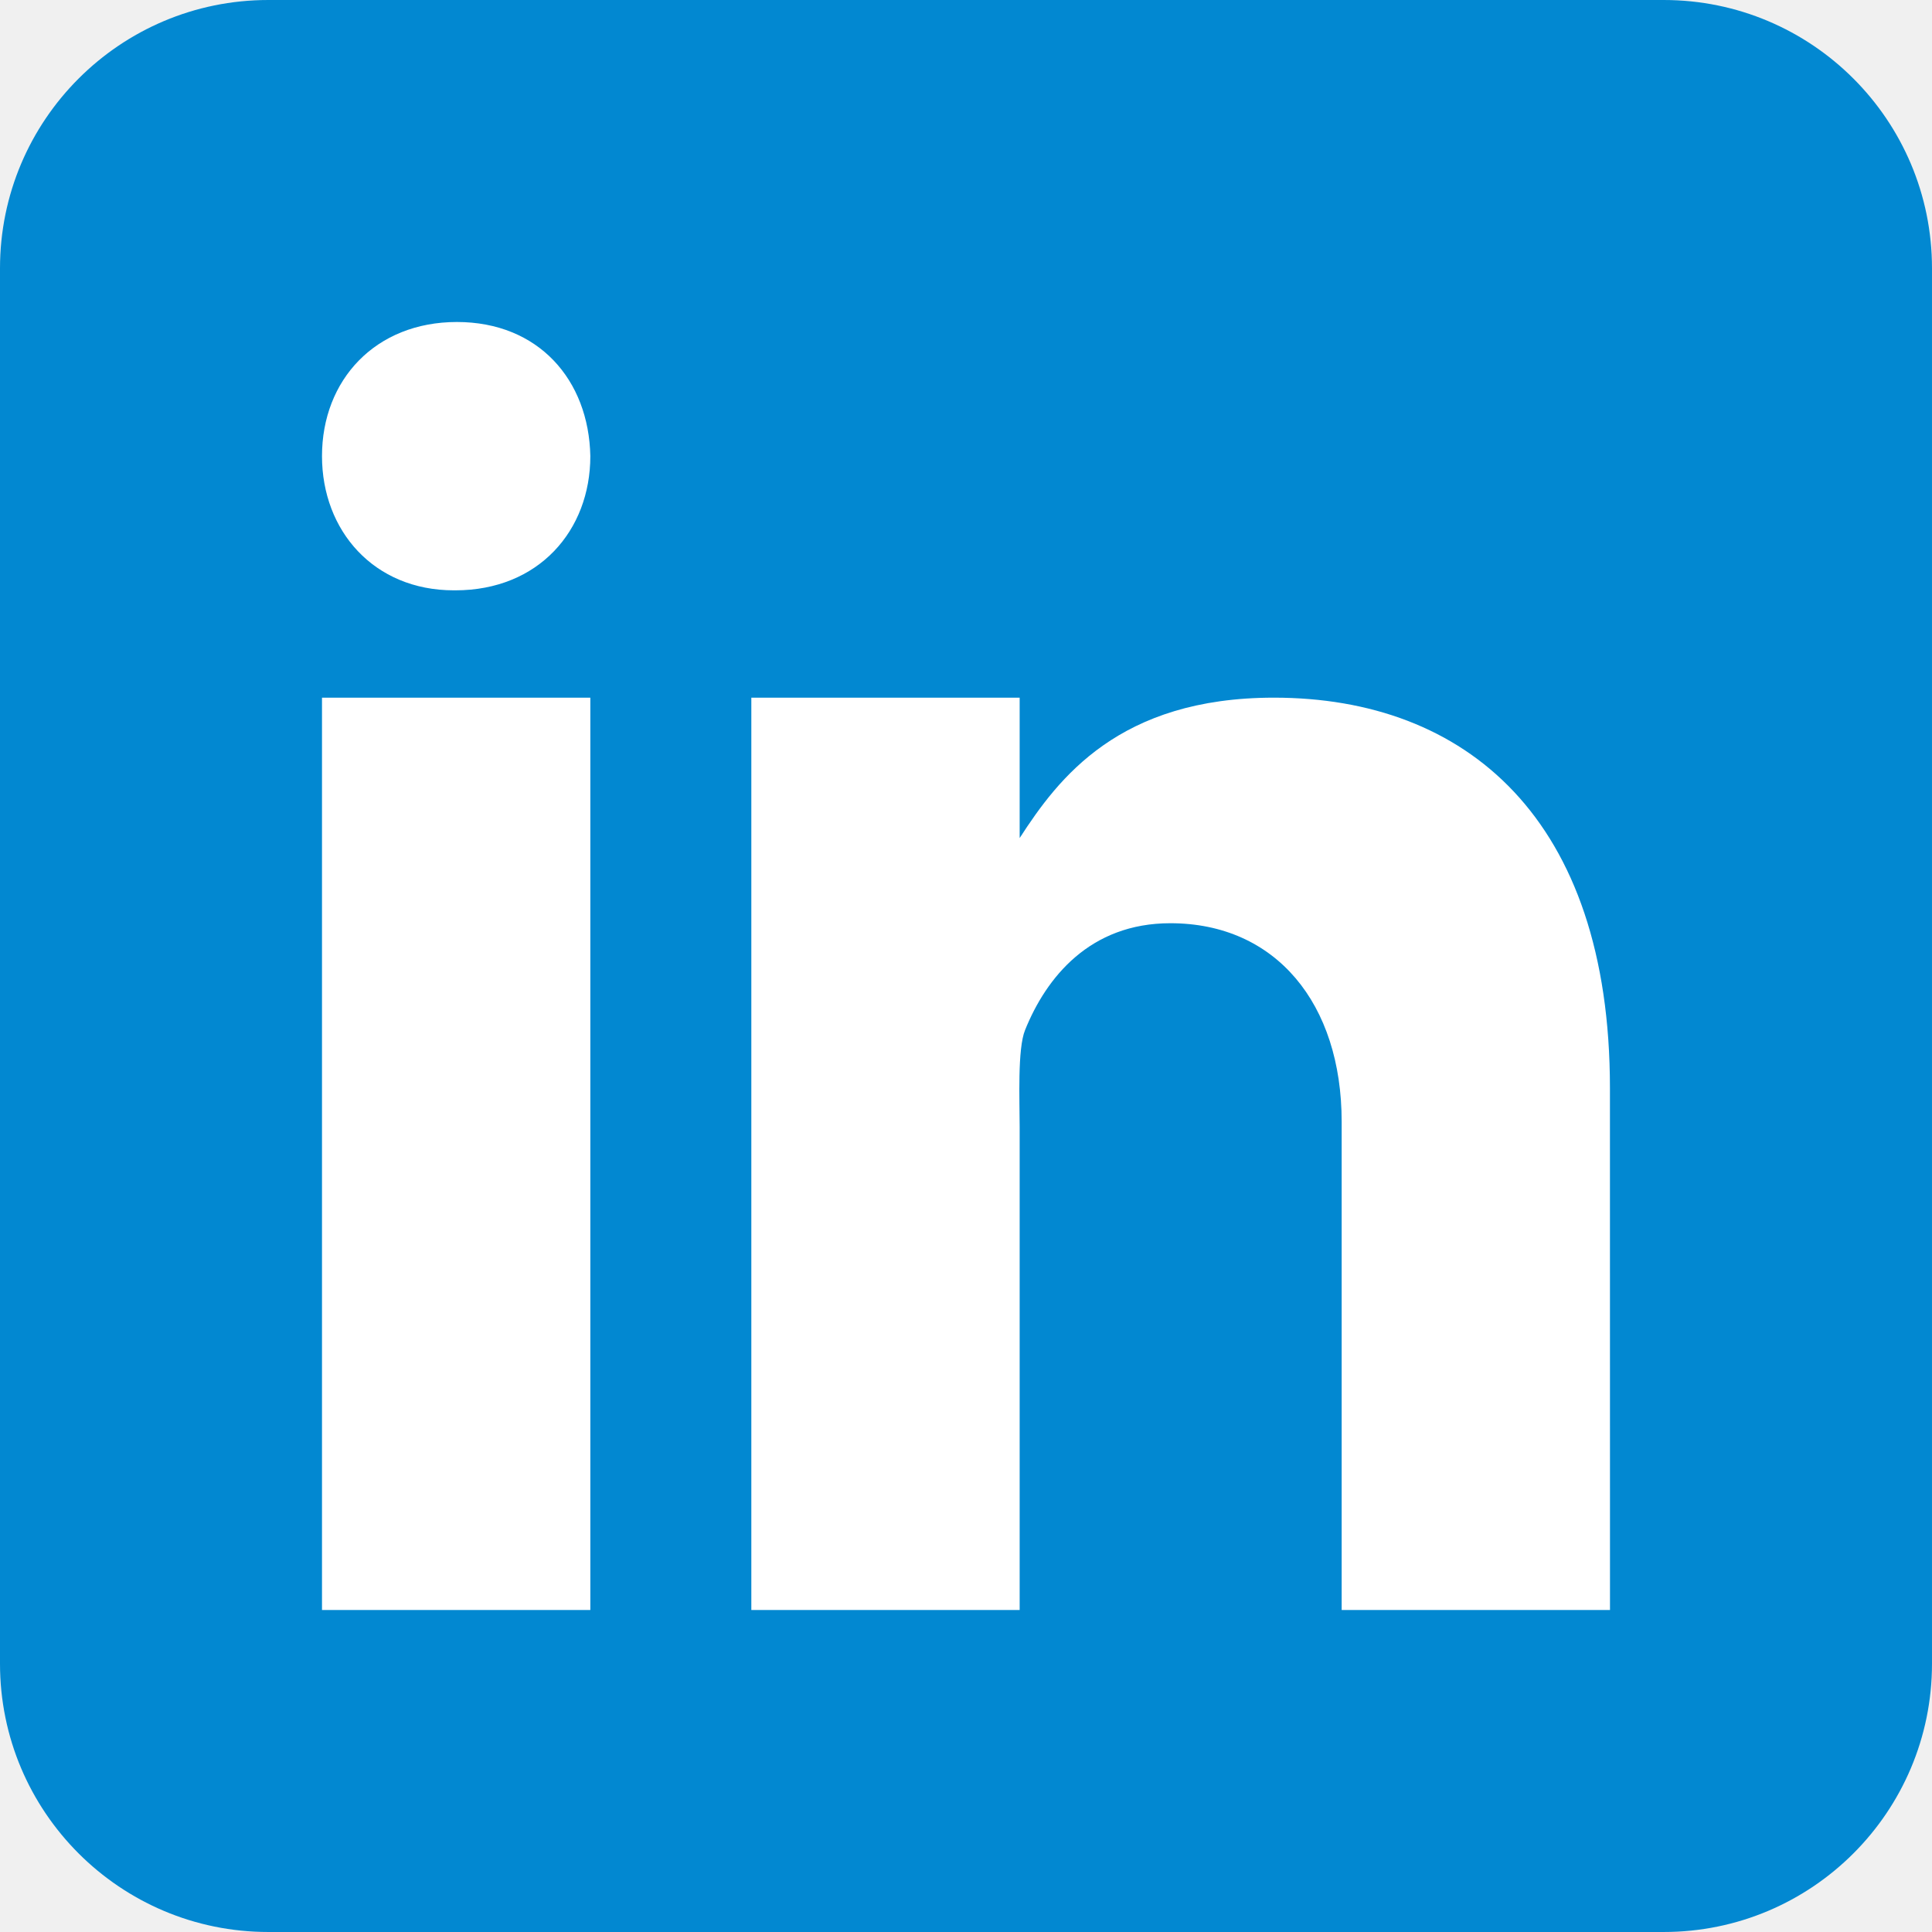
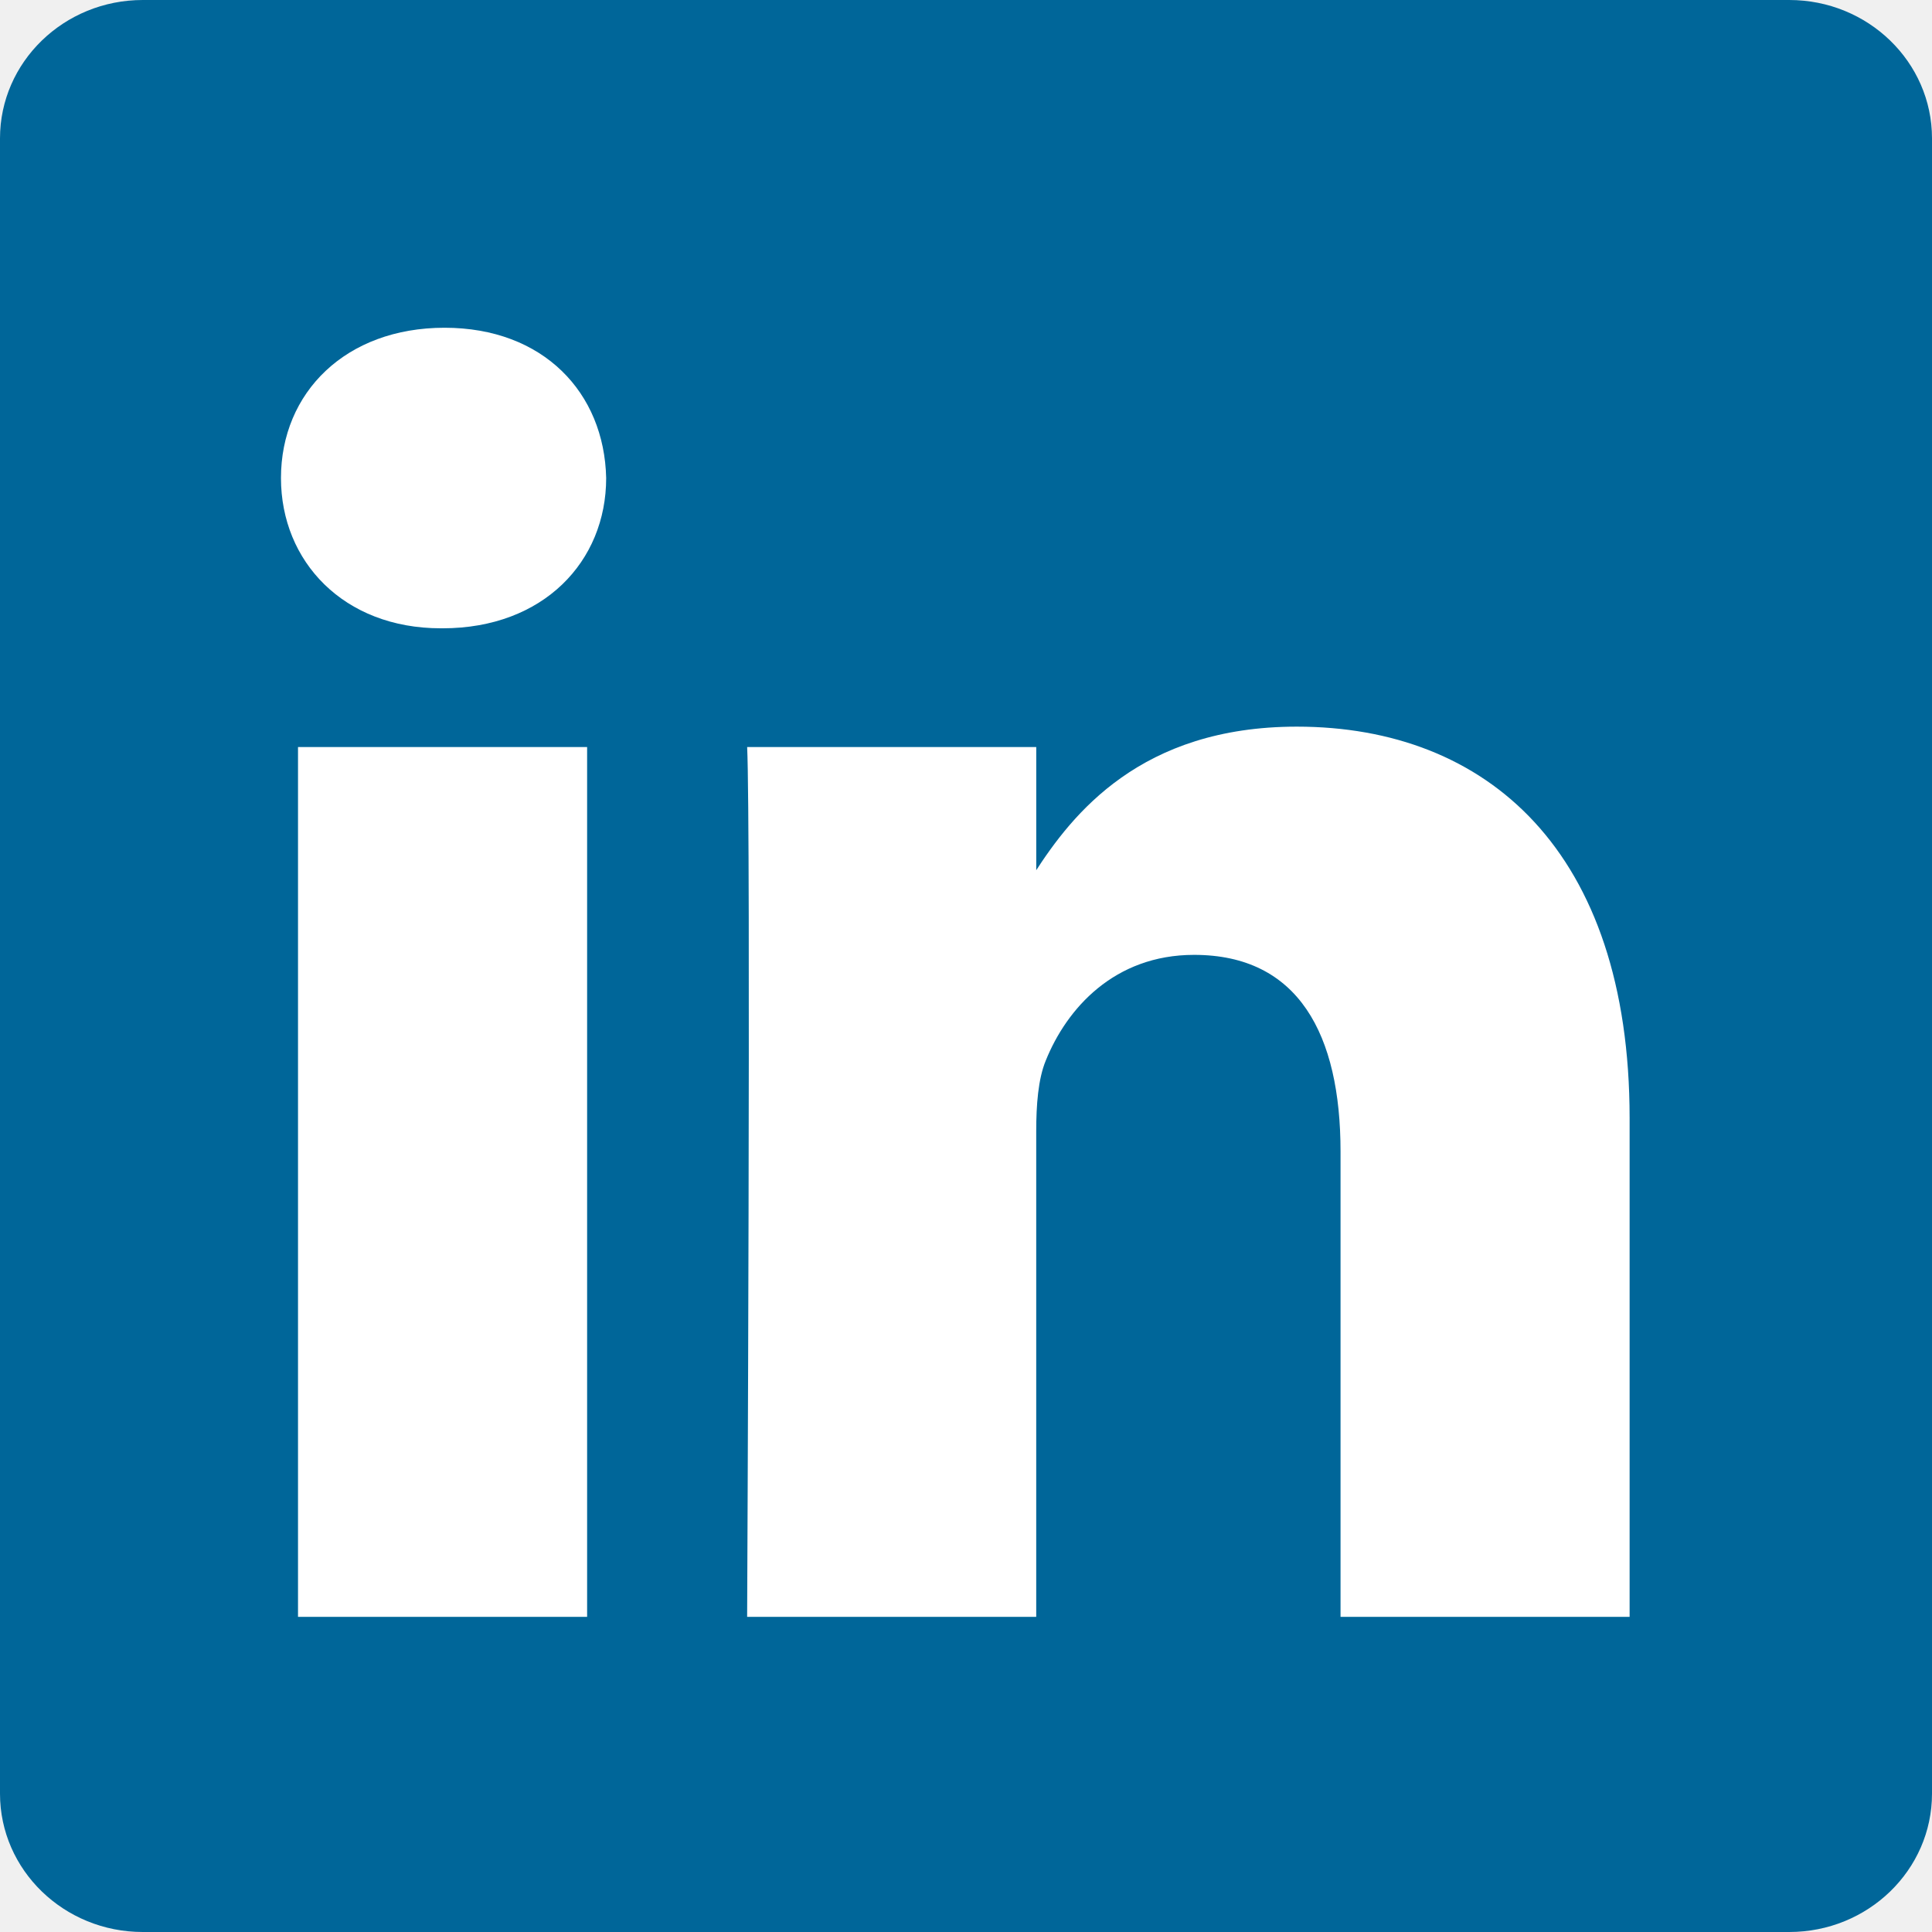
- <svg xmlns="http://www.w3.org/2000/svg" viewBox="0,0,256,256" width="24px" height="24px" fill-rule="nonzero">
-   <g transform="translate(-42.66667,-42.66667) scale(1.33333,1.33333)">
-     <g fill="none" fill-rule="nonzero" stroke="none" stroke-width="1" stroke-linecap="butt" stroke-linejoin="miter" stroke-miterlimit="10" stroke-dasharray="" stroke-dashoffset="0" font-family="none" font-weight="none" font-size="none" text-anchor="none" style="mix-blend-mode: normal">
-       <g transform="scale(5.33333,5.33333)">
-         <path d="M42,37c0,2.762 -2.238,5 -5,5h-26c-2.761,0 -5,-2.238 -5,-5v-26c0,-2.762 2.239,-5 5,-5h26c2.762,0 5,2.238 5,5z" fill="#0288d1" />
-         <path d="M12,19h5v17h-5zM14.485,17h-0.028c-1.492,0 -2.457,-1.112 -2.457,-2.501c0,-1.419 0.995,-2.499 2.514,-2.499c1.521,0 2.458,1.08 2.486,2.499c0,1.388 -0.965,2.501 -2.515,2.501zM36,36h-5v-9.099c0,-2.198 -1.225,-3.698 -3.192,-3.698c-1.501,0 -2.313,1.012 -2.707,1.99c-0.144,0.35 -0.101,1.318 -0.101,1.807v9h-5v-17h5v2.616c0.721,-1.116 1.85,-2.616 4.738,-2.616c3.578,0 6.261,2.25 6.261,7.274l0.001,9.726z" fill="#ffffff" />
-       </g>
-     </g>
+ <svg xmlns="http://www.w3.org/2000/svg" width="800px" height="800px" viewBox="0 0 256 256">
+   <g fill="none">
+     <path d="M0 18.338C0 8.216 8.474 0 18.92 0h218.16C247.53 0 256 8.216 256 18.338v219.327C256 247.79 247.53 256 237.08 256H18.92C8.475 256 0 247.791 0 237.668V18.335z" fill="#069" />
+     <path d="M77.796 214.238V98.986H39.488v115.252H77.8zM58.65 83.253c13.356 0 21.671-8.85 21.671-19.91-.25-11.312-8.315-19.915-21.417-19.915-13.111 0-21.674 8.603-21.674 19.914 0 11.06 8.312 19.91 21.169 19.91h.248zM99 214.238h38.305v-64.355c0-3.44.25-6.889 1.262-9.346 2.768-6.885 9.071-14.012 19.656-14.012 13.858 0 19.405 10.568 19.405 26.063v61.65h38.304v-66.082c0-35.399-18.896-51.872-44.099-51.872-20.663 0-29.738 11.549-34.78 19.415h.255V98.99H99.002c.5 10.812-.003 115.252-.003 115.252z" fill="#ffffff" />
  </g>
</svg>
